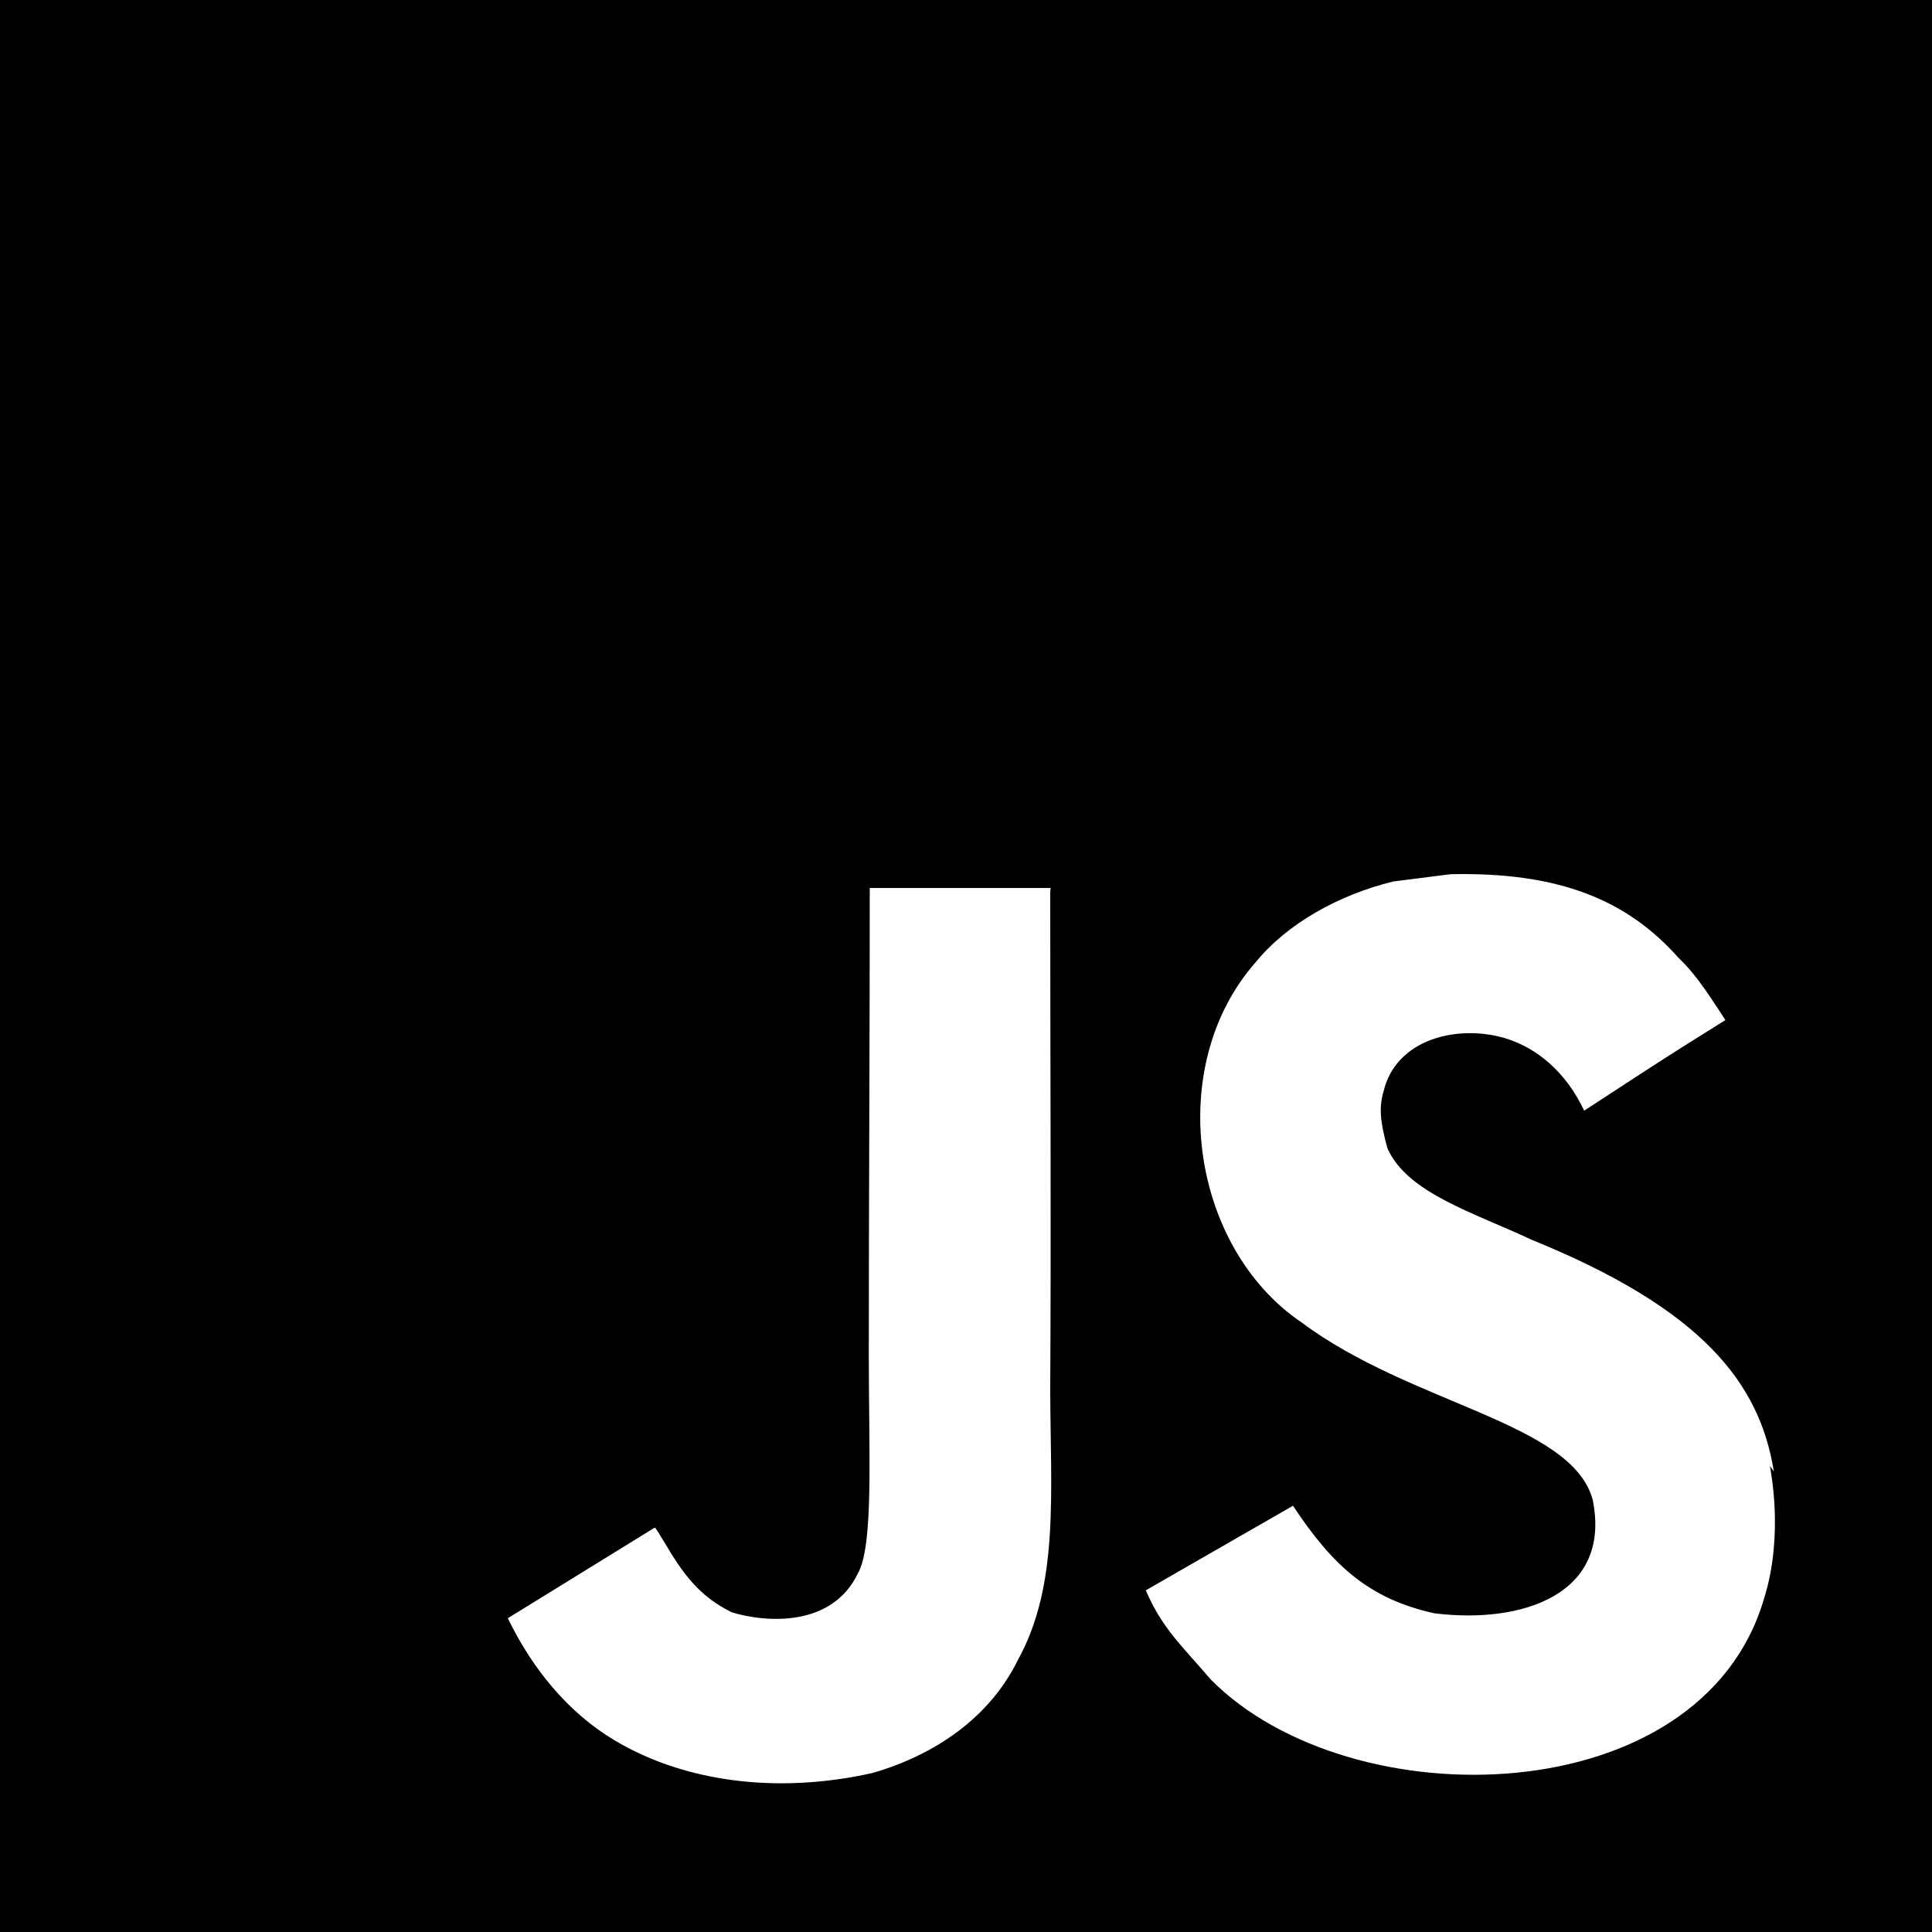
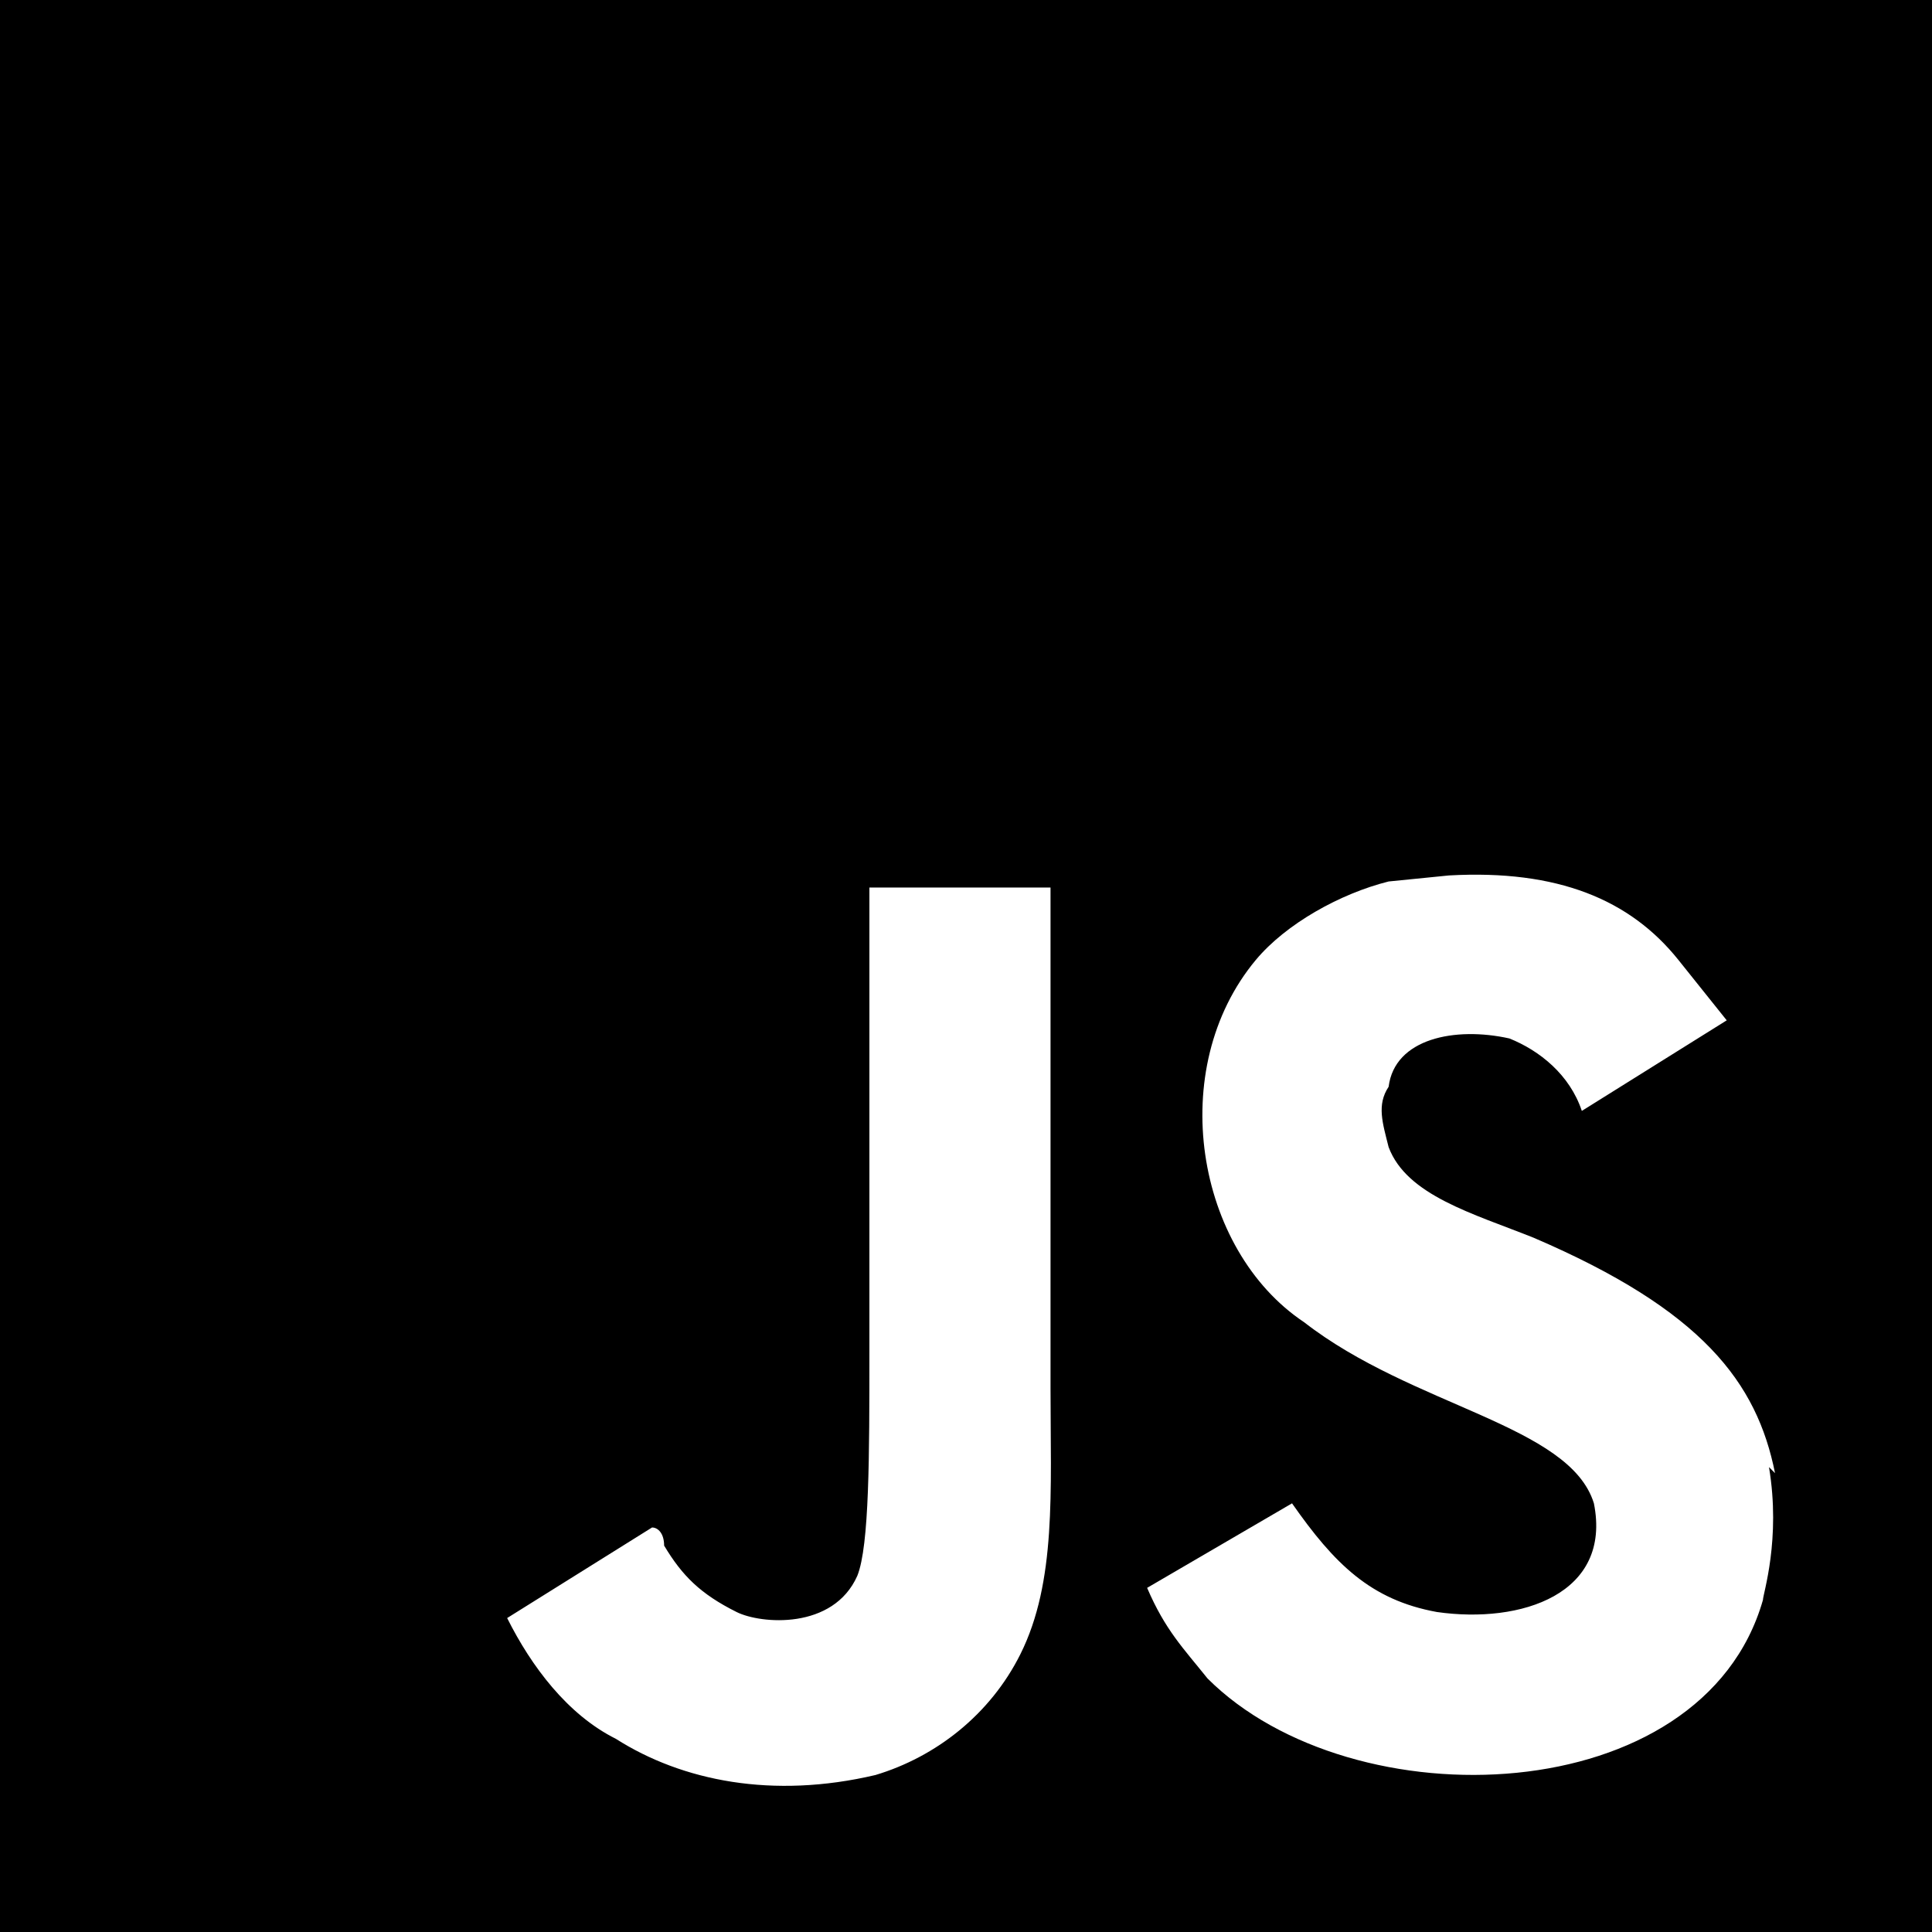
- <svg xmlns="http://www.w3.org/2000/svg" fill="currentColor" width="32px" height="32px" viewBox="0 0 32 32">
-   <path d="M0 0h32v32h-32zM29.38 24.37c-0.234-1.464-1.188-2.688-4.005-3.833-0.979-0.458-2.073-0.781-2.396-1.521-0.12-0.438-0.141-0.677-0.063-0.938 0.203-0.865 1.219-1.12 2.021-0.88 0.521 0.161 1 0.557 1.302 1.198 1.38-0.901 1.38-0.901 2.339-1.5-0.359-0.557-0.536-0.802-0.781-1.036-0.839-0.943-1.958-1.422-3.776-1.38l-0.943 0.12c-0.901 0.219-1.76 0.698-2.281 1.339-1.516 1.719-1.078 4.719 0.76 5.964 1.818 1.359 4.479 1.656 4.823 2.938 0.318 1.563-1.161 2.063-2.625 1.88-1.078-0.24-1.677-0.781-2.339-1.781l-2.438 1.401c0.276 0.641 0.599 0.917 1.078 1.479 2.318 2.339 8.12 2.219 9.161-1.339 0.036-0.12 0.318-0.943 0.099-2.198zM17.401 14.708h-2.995c0 2.583-0.016 5.151-0.016 7.74 0 1.641 0.083 3.151-0.182 3.615-0.443 0.917-1.573 0.802-2.089 0.641-0.526-0.26-0.797-0.62-1.104-1.141-0.089-0.141-0.151-0.26-0.172-0.26l-2.432 1.5c0.406 0.839 1 1.563 1.766 2.021 1.141 0.682 2.672 0.901 4.276 0.542 1.042-0.302 1.943-0.922 2.411-1.88 0.682-1.24 0.536-2.76 0.531-4.464 0.016-2.74 0-5.479 0-8.24z" />
+ <svg xmlns="http://www.w3.org/2000/svg" fill="currentColor" viewBox="0 0 32 32">
+   <path d="M0 0h32v32H0zm29.4 24.4c-.3-1.5-1.2-2.7-4-3.9-1-.4-2.1-.7-2.4-1.5-.1-.4-.2-.7 0-1 .1-.8 1.1-1 2-.8.5.2 1 .6 1.2 1.2l2.4-1.5-.8-1c-.8-1-2-1.5-3.8-1.4l-1 .1c-.8.2-1.7.7-2.2 1.3-1.5 1.8-1 4.8.8 6 1.8 1.4 4.4 1.7 4.8 3 .3 1.5-1.2 2-2.6 1.8-1.1-.2-1.7-.8-2.4-1.8L19 26.3c.3.7.6 1 1 1.5 2.4 2.4 8.2 2.2 9.2-1.3 0-.1.3-1 .1-2.2zm-12-9.7h-3v7.7c0 1.7 0 3.2-.2 3.7-.4.9-1.6.8-2 .6-.6-.3-.9-.6-1.2-1.1 0-.2-.1-.3-.2-.3l-2.4 1.5c.4.8 1 1.6 1.8 2 1.1.7 2.6 1 4.3.6 1-.3 1.9-1 2.4-2 .6-1.2.5-2.7.5-4.4v-8.2z" />
</svg>
